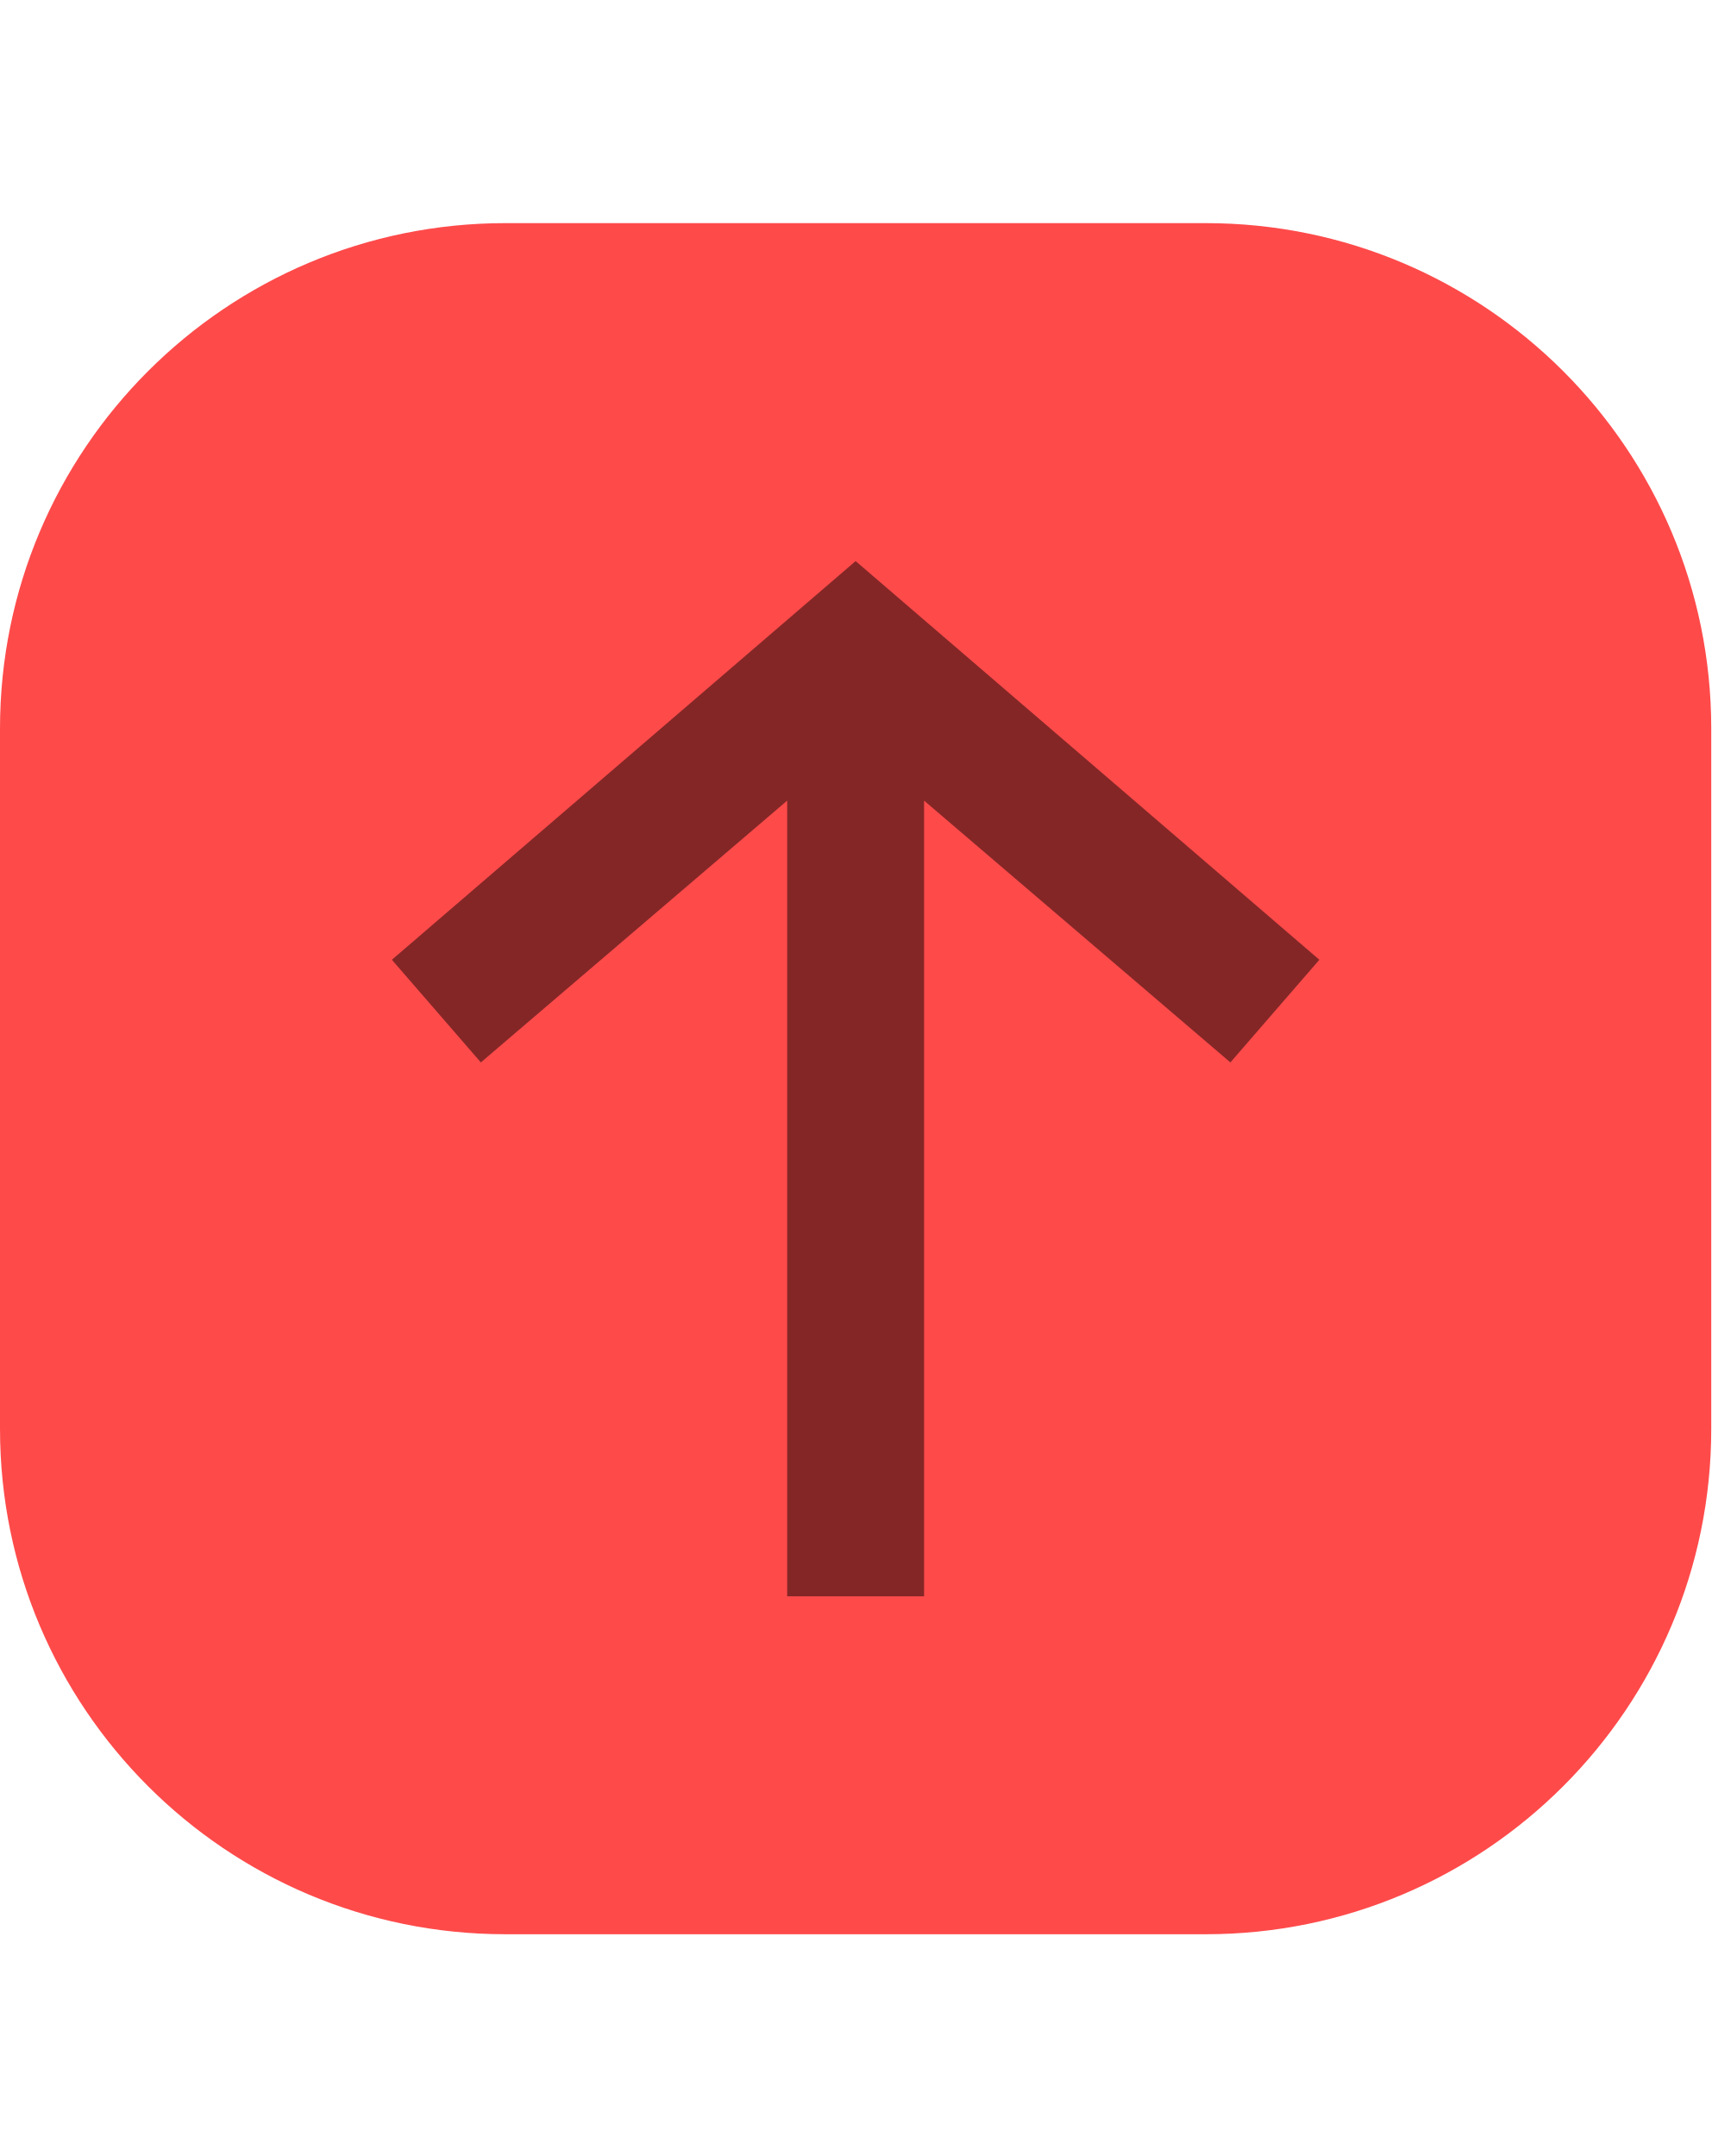
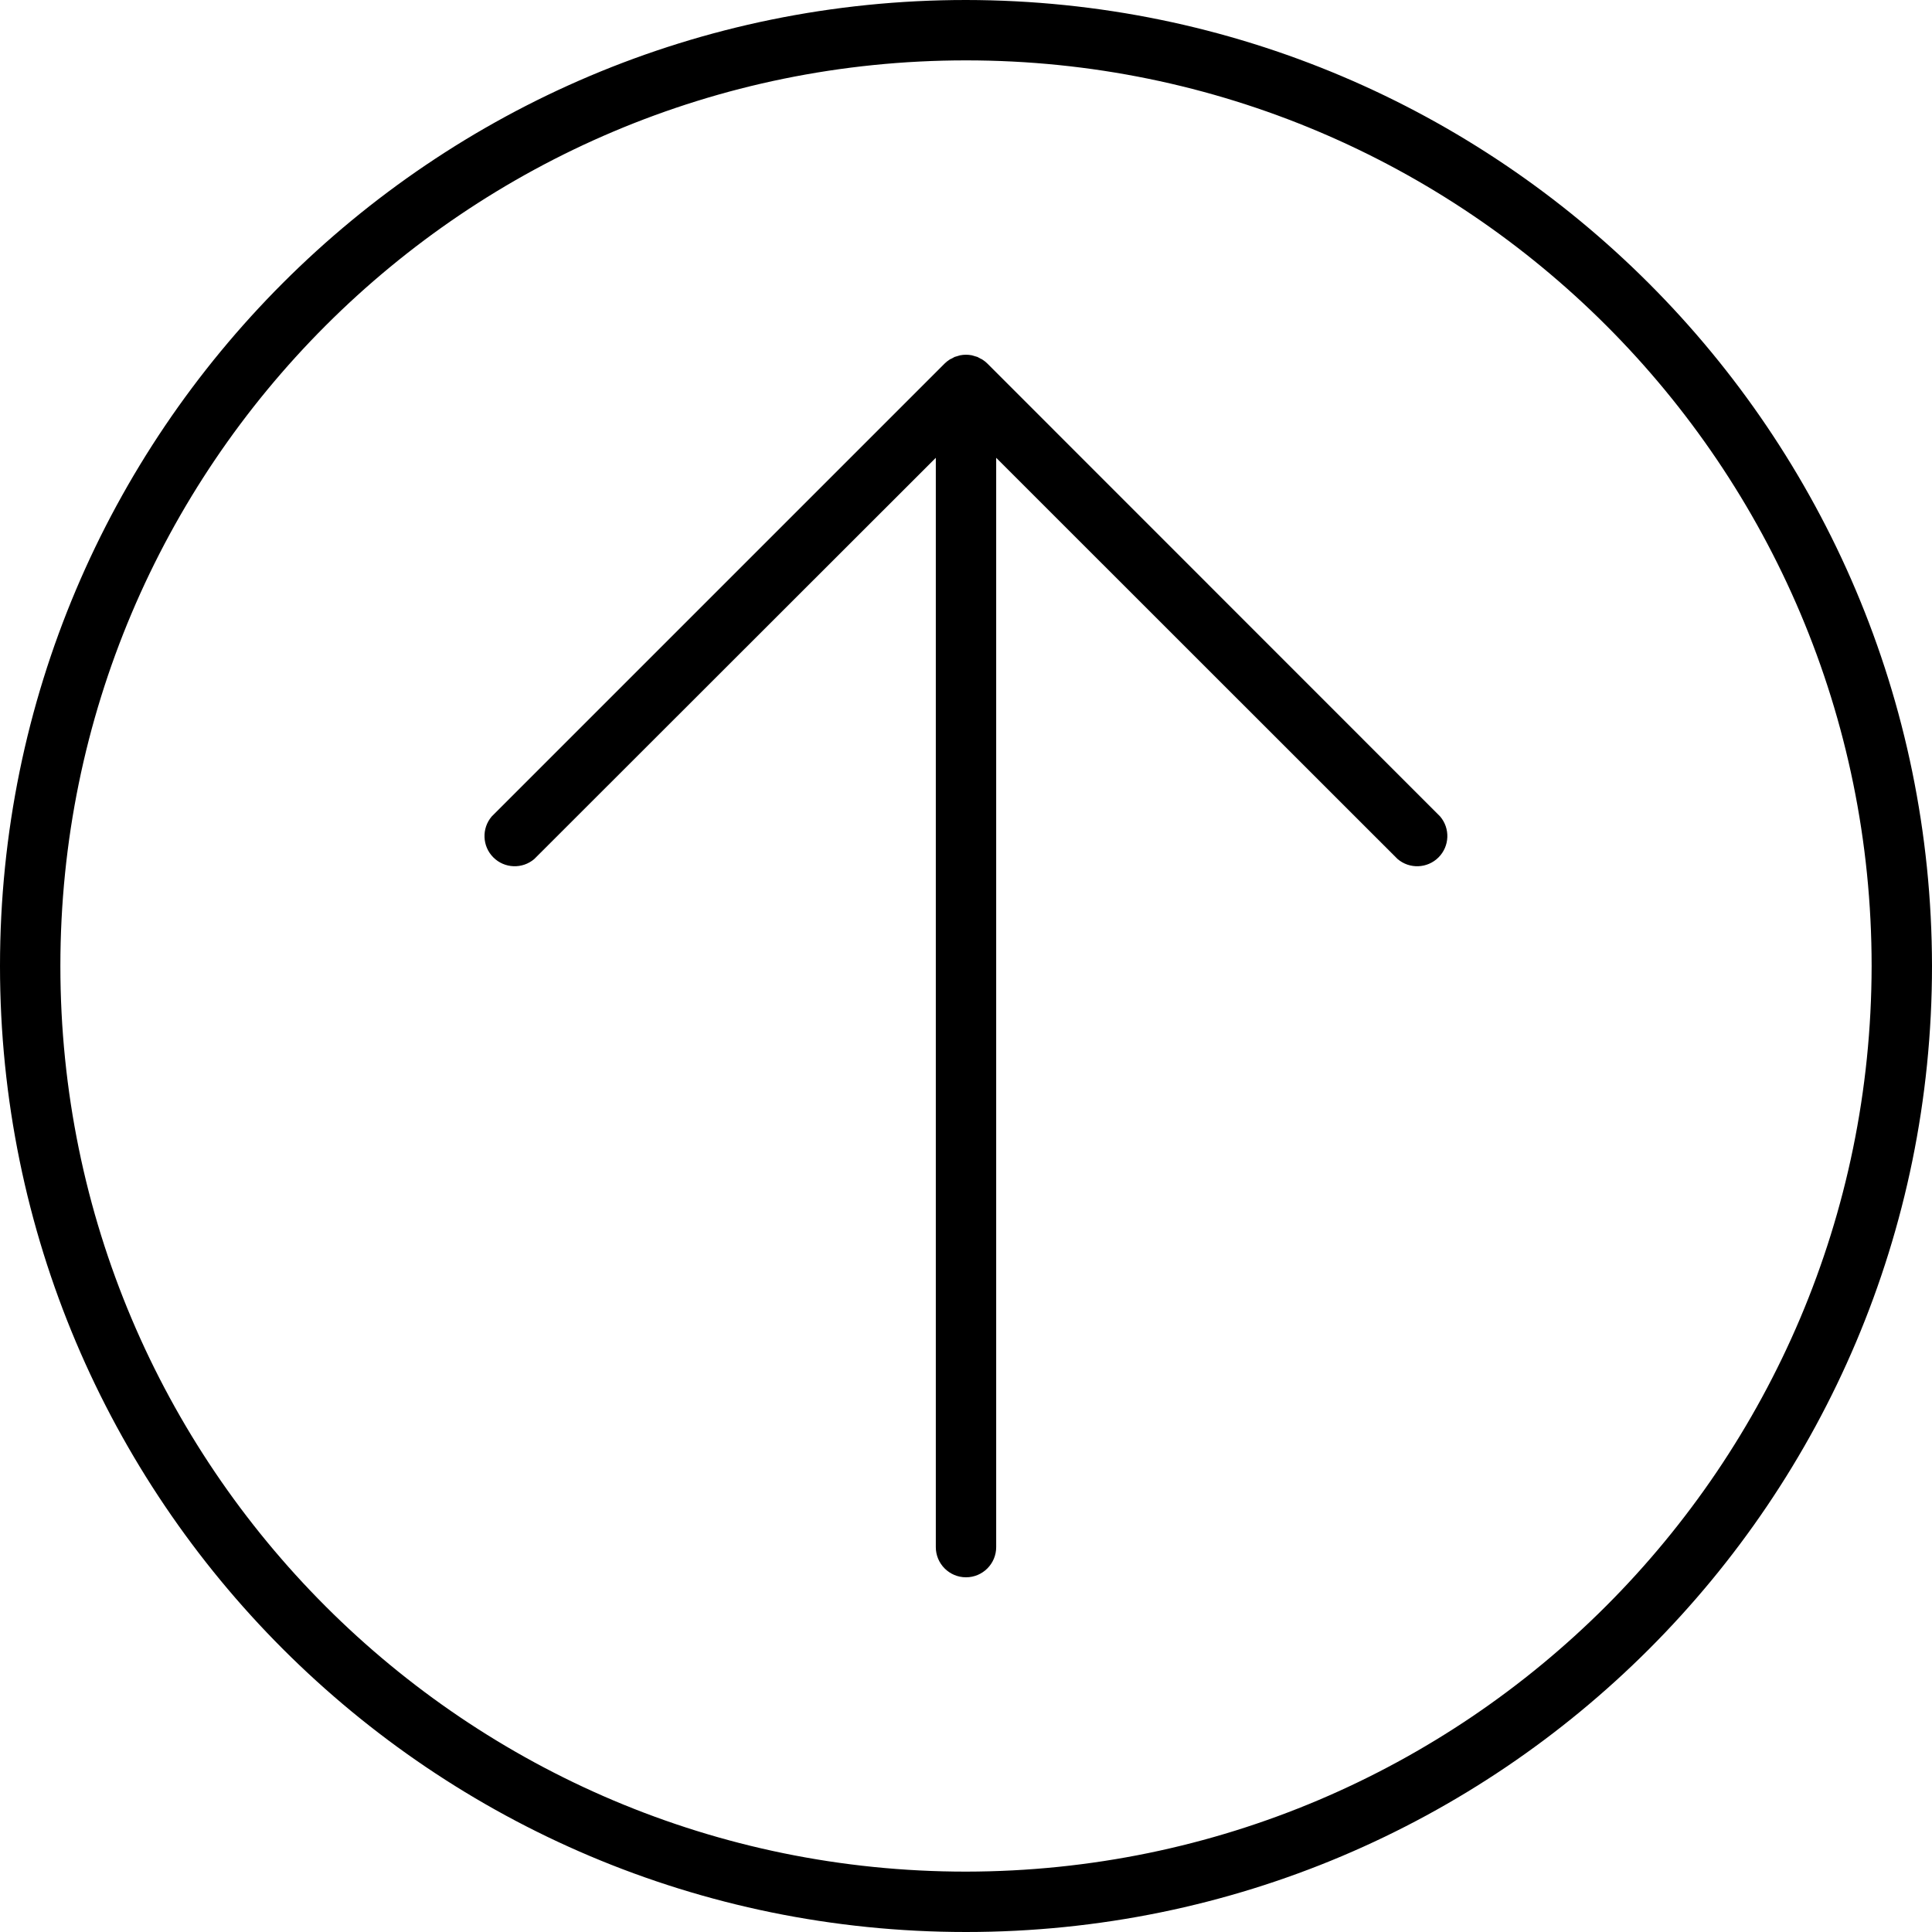
- <svg xmlns="http://www.w3.org/2000/svg" height="100%" style="fill-rule:evenodd;clip-rule:evenodd;stroke-linejoin:round;stroke-miterlimit:1.414;" version="1.1" viewBox="0 0 100 126" width="100%" xml:space="preserve">
-   <clipPath id="_clip1">
-     <rect height="125" width="100" x="0" y="0.54" />
-   </clipPath>
-   <g clip-path="url(#_clip1)">
-     <path d="M100,42.577c0,-16.313 -13.224,-29.537 -29.537,-29.537c-12.909,0 -28.017,0 -40.926,0c-16.313,0 -29.537,13.224 -29.537,29.537c0,12.909 0,28.017 0,40.926c0,16.313 13.224,29.537 29.537,29.537c12.909,0 28.017,0 40.926,0c16.313,0 29.537,-13.224 29.537,-29.537c0,-12.909 0,-28.017 0,-40.926Z" style="fill:#ff4a4a;" />
-     <path d="M54,93.29l0,-46.5l17.9,15.3l5.2,-6l-27.1,-23.3l-27.1,23.3l5.2,6l17.9,-15.3l0,46.5l8,0Z" style="fill-opacity:0.481;fill-rule:nonzero;" />
-   </g>
+ <svg xmlns="http://www.w3.org/2000/svg" data-name="Слой 1" id="Слой_1" viewBox="0 0 128 128">
+   <path d="M64,0a64,64,0,1,0,64,64A64.07,64.07,0,0,0,64,0Zm0,124a60,60,0,1,1,60-60A60.07,60.07,0,0,1,64,124Z" />
+   <path d="M65.42,24.09a1.79,1.79,0,0,0-.31-.25.55.55,0,0,0-.15-.08l-.2-.11-.2-.06-.17-.05a2,2,0,0,0-.78,0l-.17.05-.2.06-.2.11a.55.55,0,0,0-.15.08,1.79,1.79,0,0,0-.31.25l-30,30a2,2,0,0,0,2.82,2.82L62,30.33V102.5a2,2,0,0,0,4,0V30.33L92.59,56.91a2,2,0,0,0,2.82-2.82Z" />
</svg>
